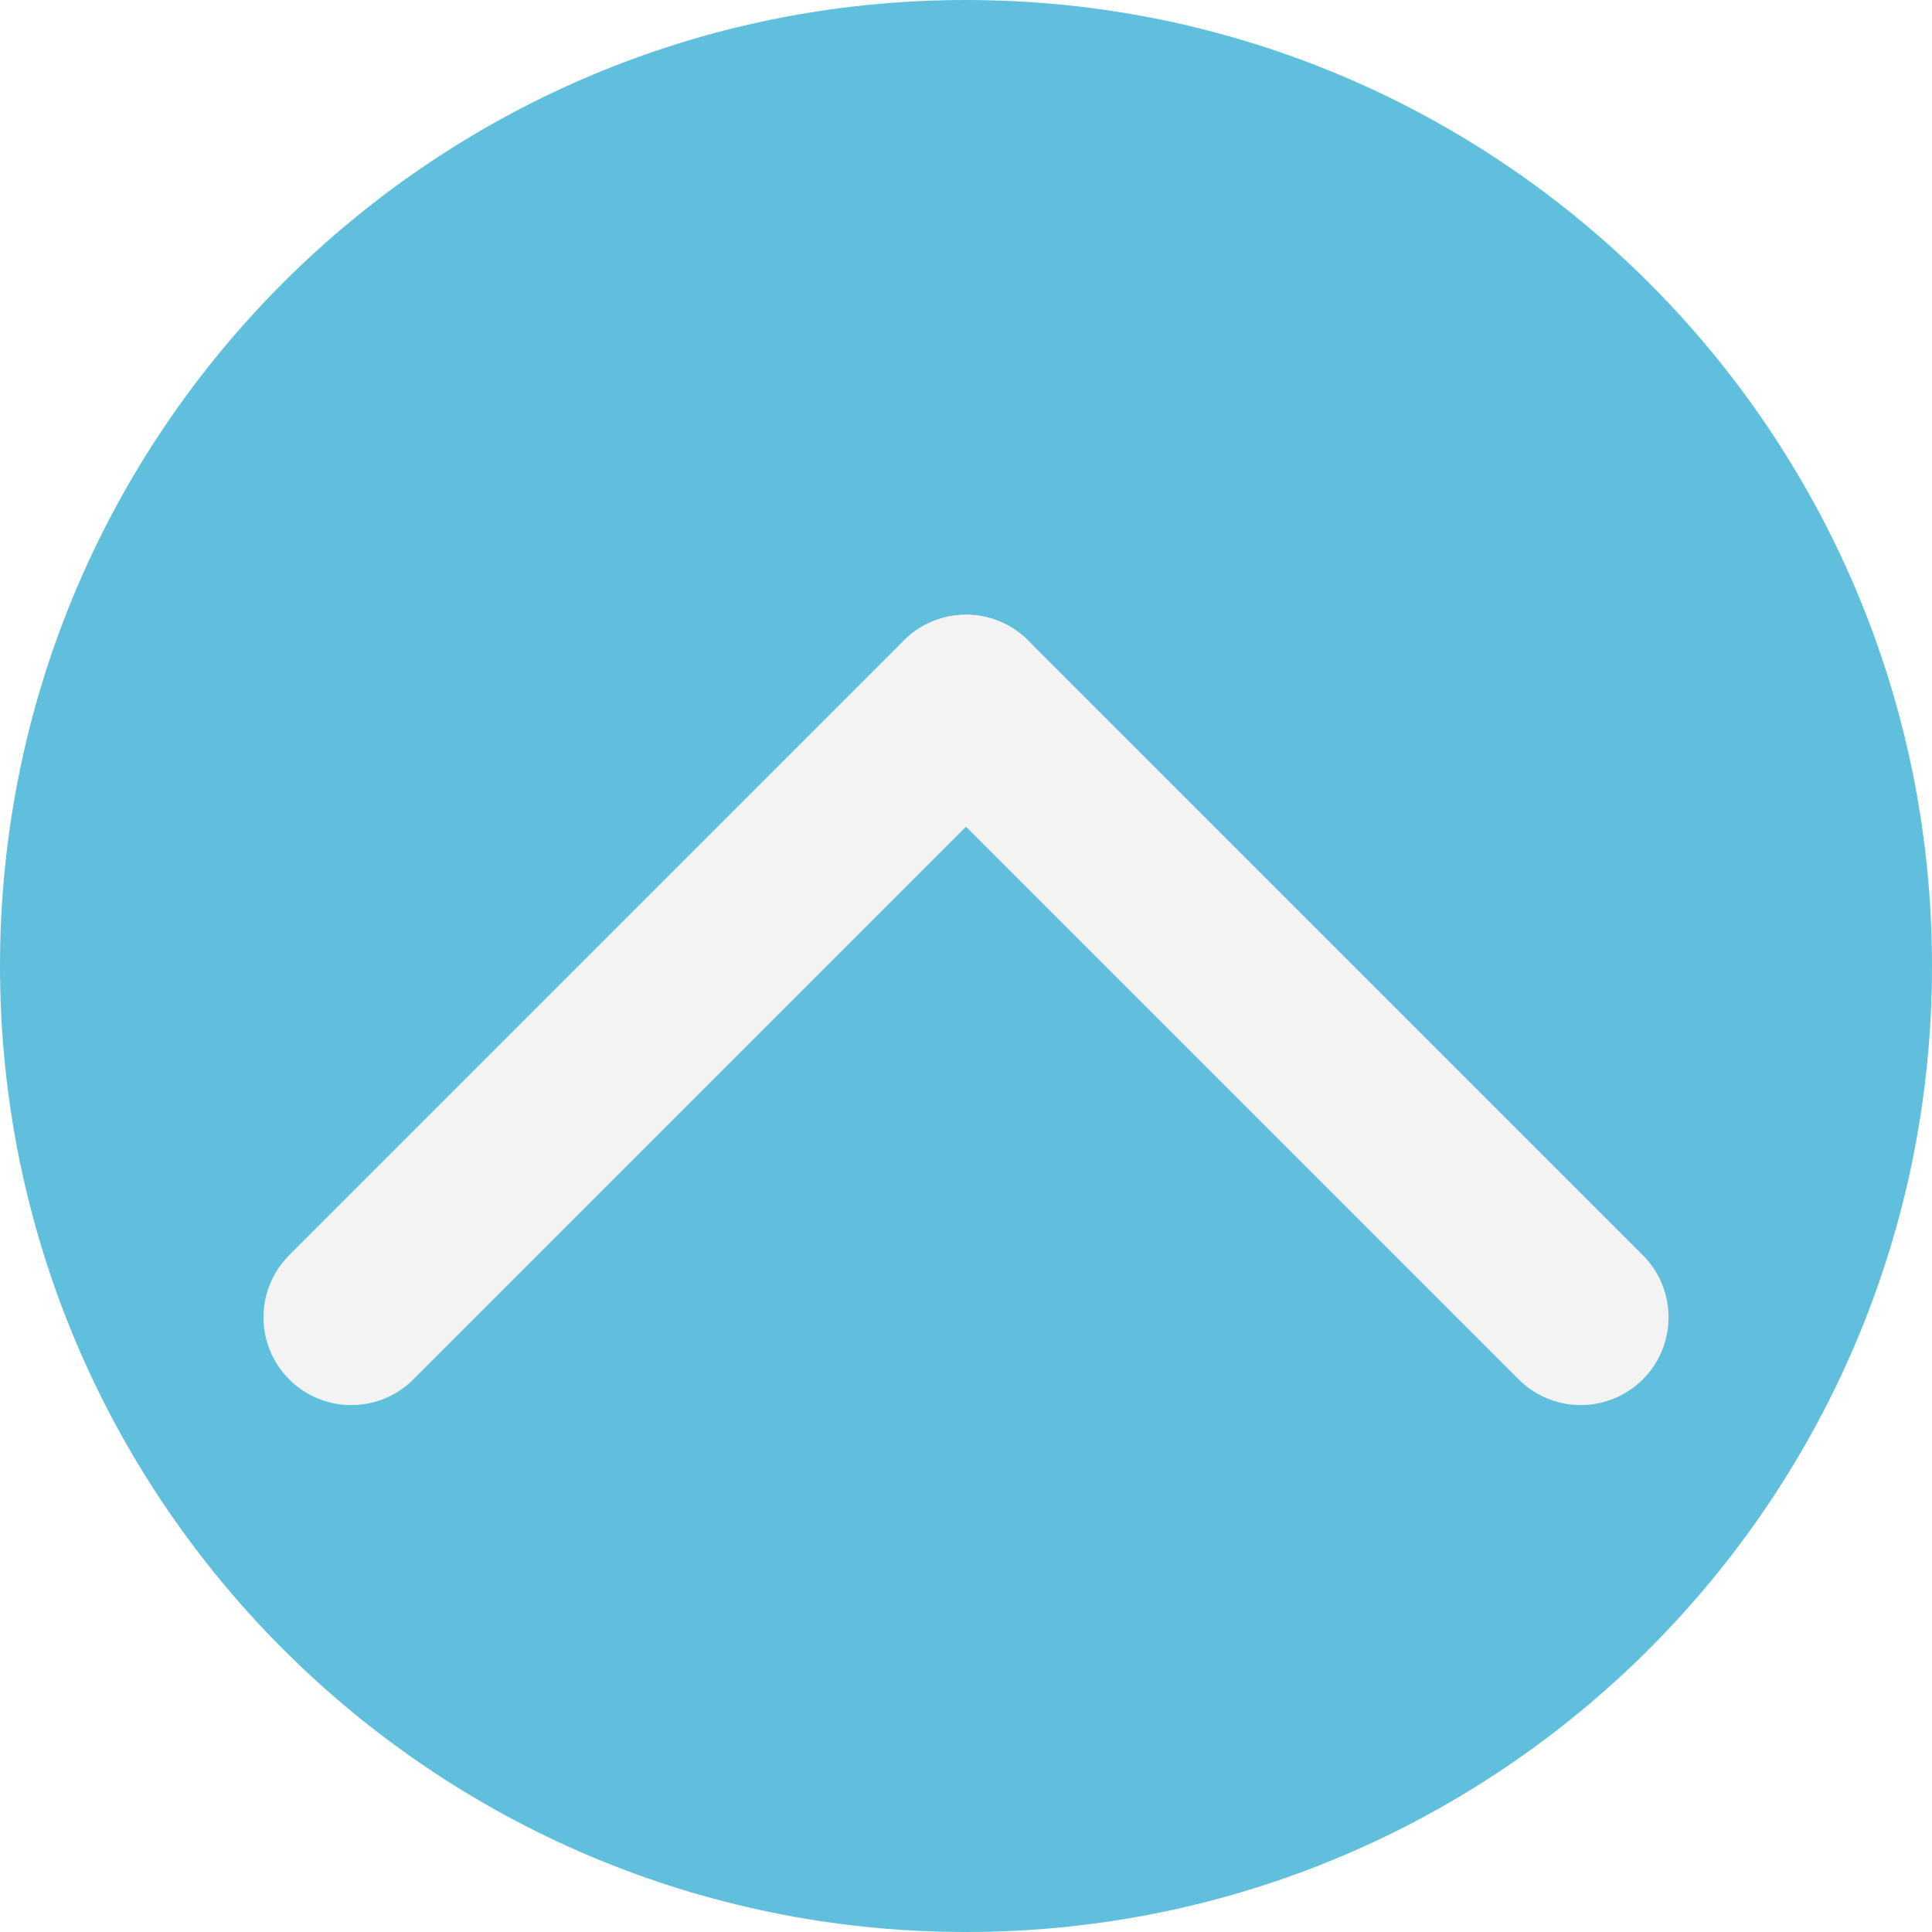
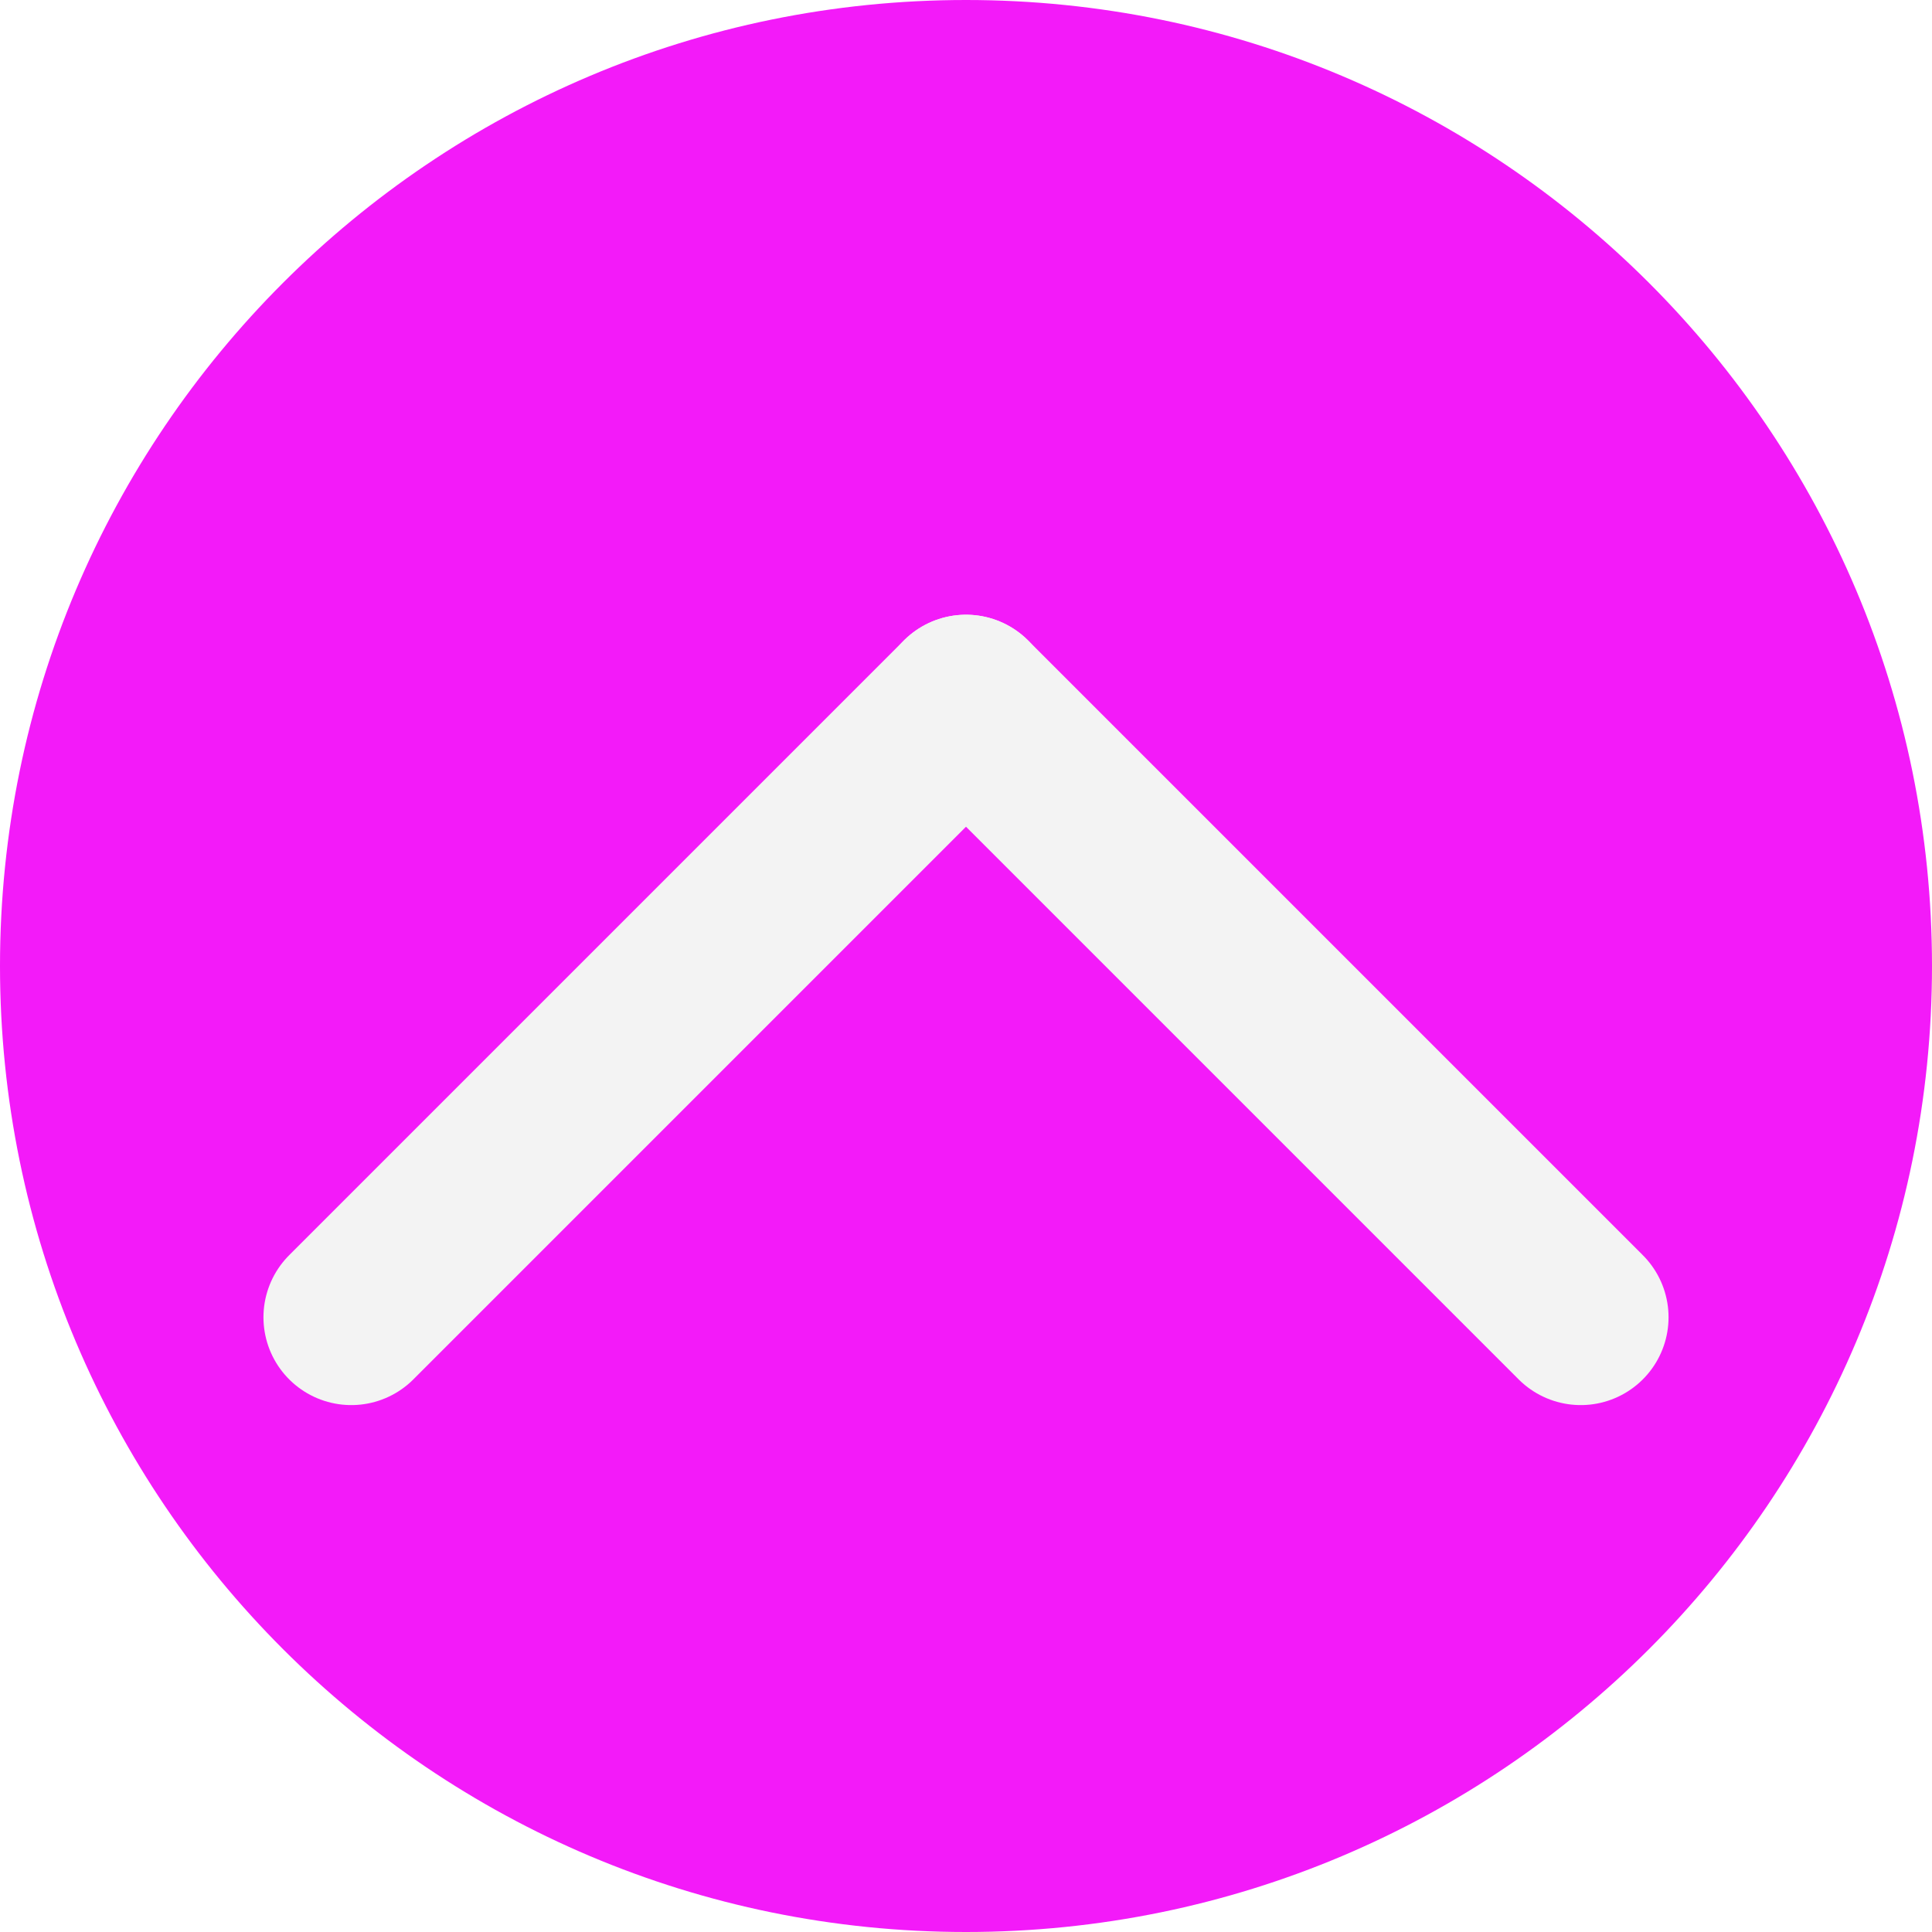
<svg xmlns="http://www.w3.org/2000/svg" width="22" height="22" viewBox="0 0 22 22" fill="none">
-   <circle cx="11" cy="11" r="11" fill="#60BFDD" />
+   <circle cx="11" cy="11" r="11" fill="#F31AF9" />
  <path d="M4 15L11 8" stroke="#F3F3F3" stroke-width="2" stroke-linecap="round" />
  <path d="M11 8L18 15" stroke="#F3F3F3" stroke-width="2" stroke-linecap="round" />
</svg>
